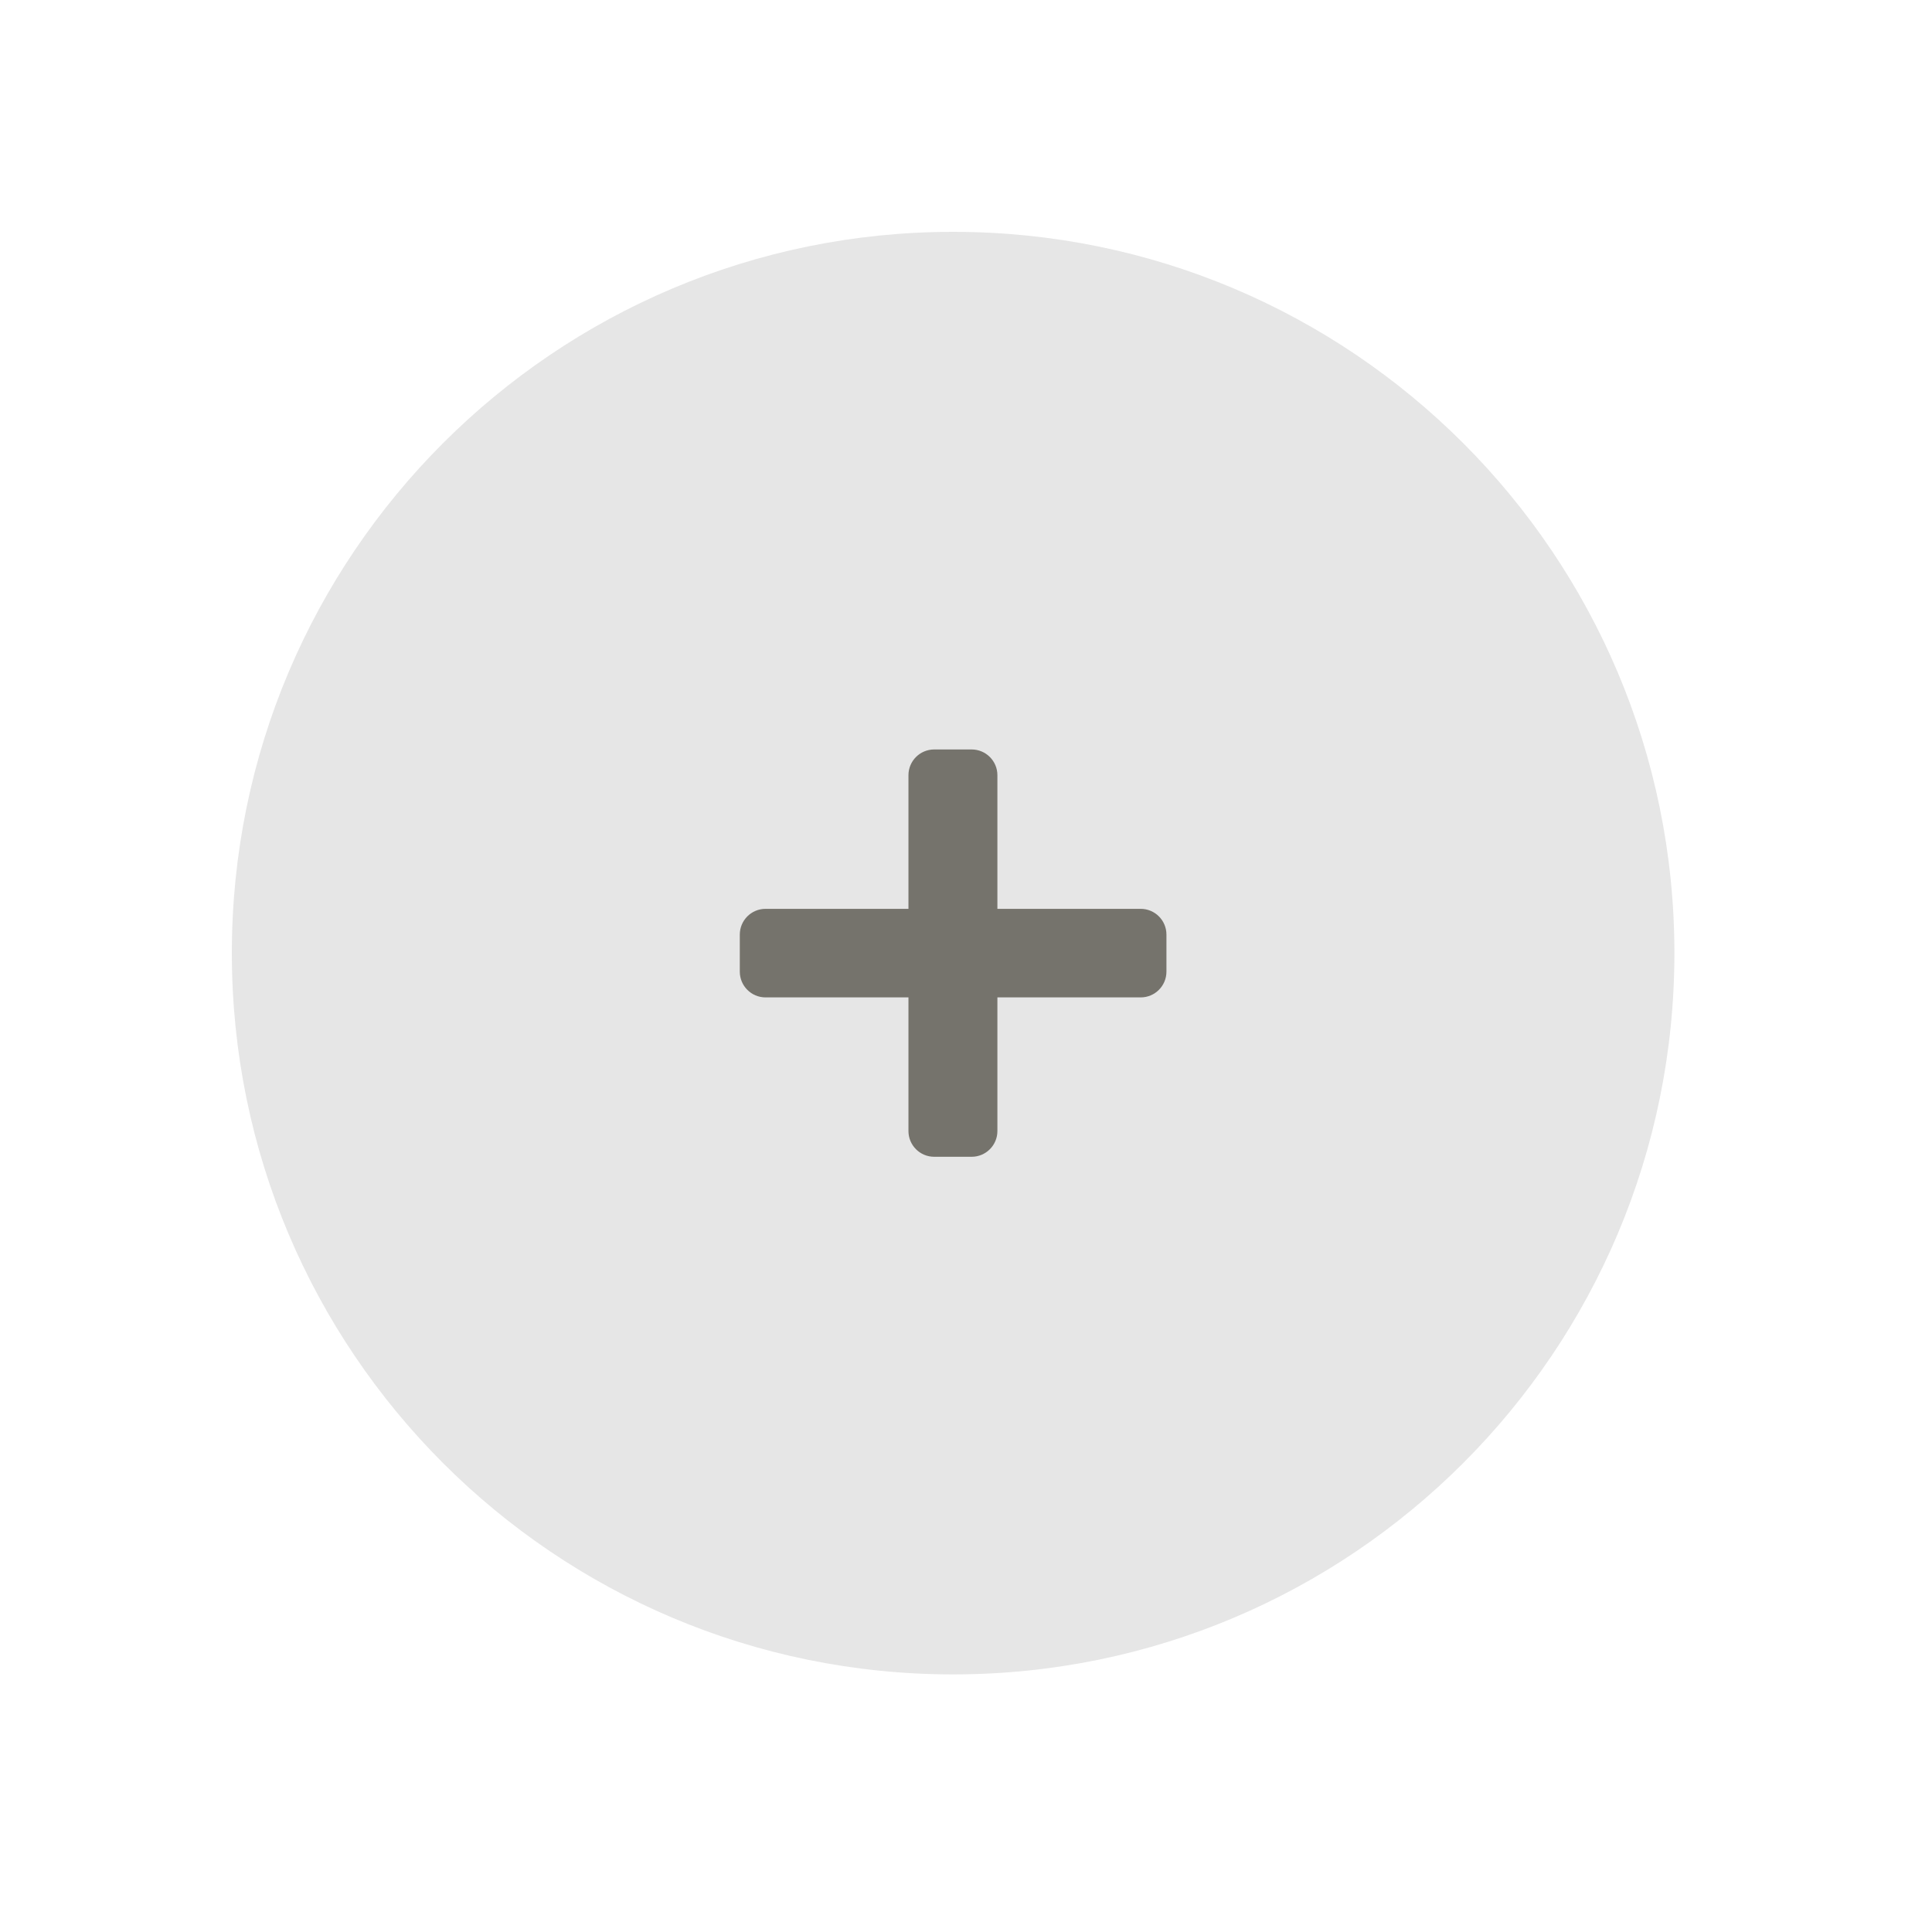
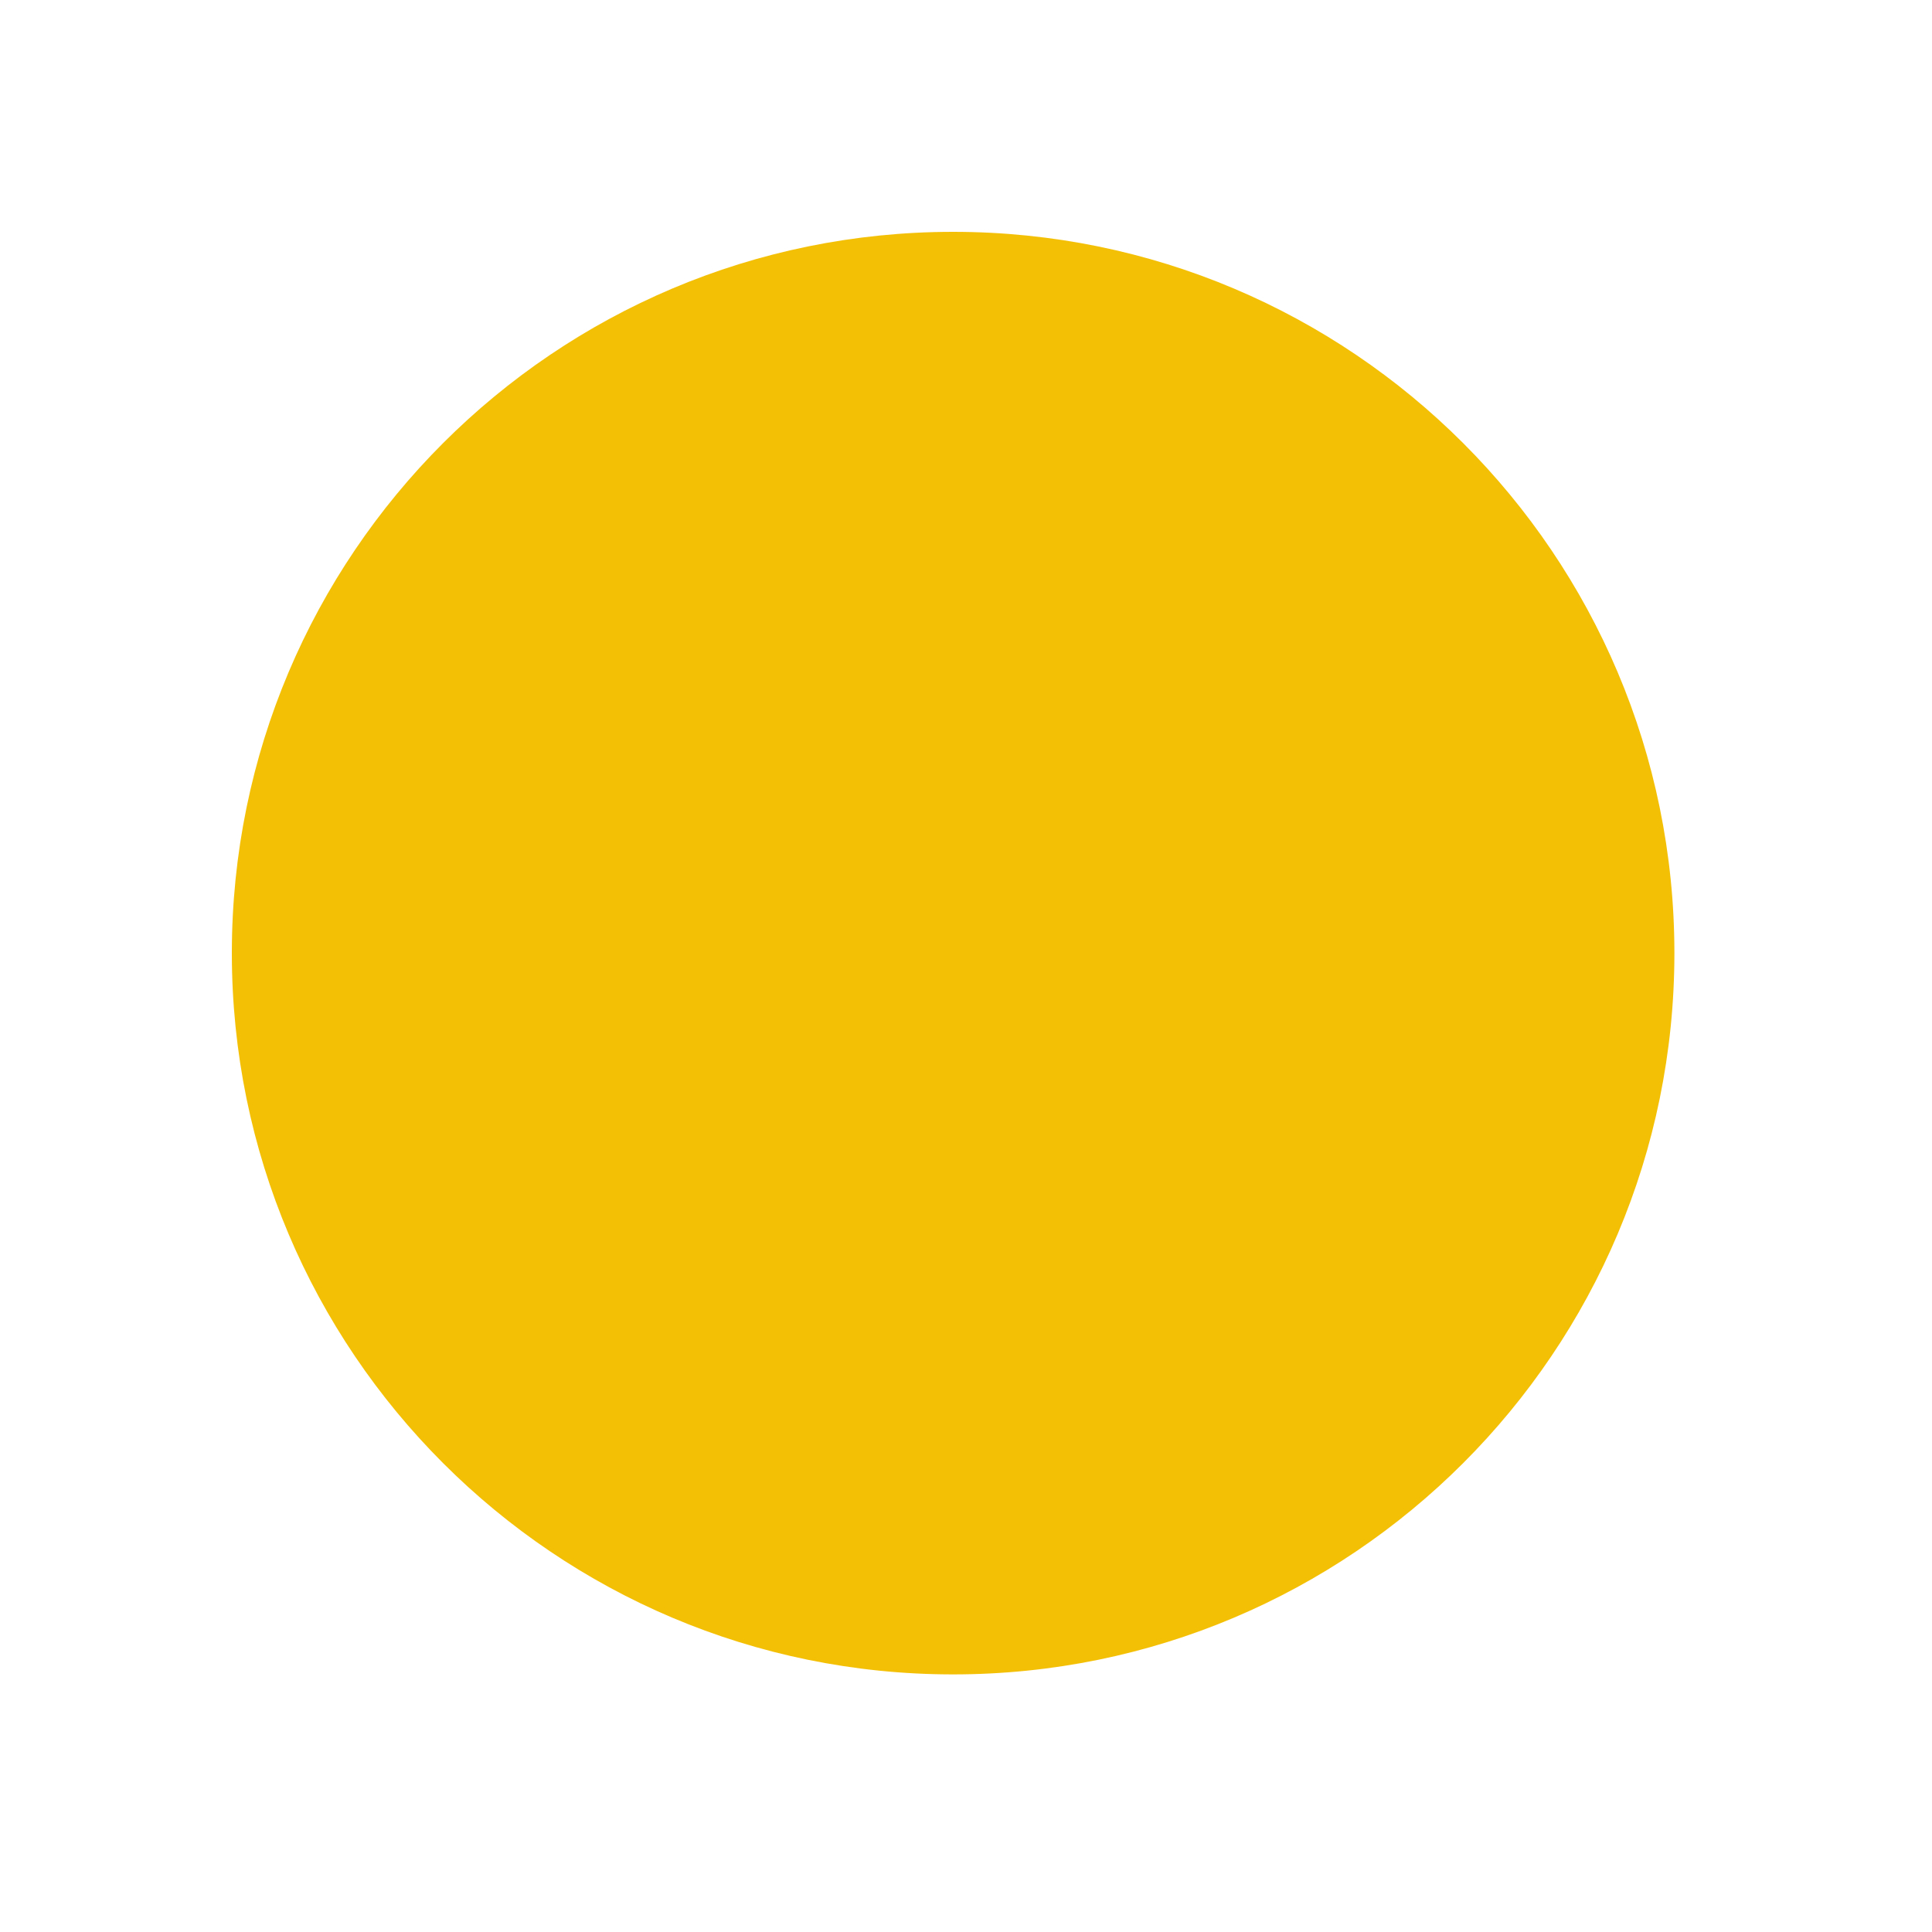
<svg xmlns="http://www.w3.org/2000/svg" width="75" height="75" viewBox="0 0 75 75" fill="none">
-   <rect x="9" y="9" width="56" height="56" rx="28" fill="#E6E6E6" />
-   <path d="M29.719 38.719C29.166 38.719 28.719 38.271 28.719 37.719V36.281C28.719 35.729 29.166 35.281 29.719 35.281H44.281C44.834 35.281 45.281 35.729 45.281 36.281V37.719C45.281 38.271 44.834 38.719 44.281 38.719H29.719ZM36.266 44.906C35.713 44.906 35.266 44.459 35.266 43.906V30.094C35.266 29.541 35.713 29.094 36.266 29.094H37.719C38.271 29.094 38.719 29.541 38.719 30.094V43.906C38.719 44.459 38.271 44.906 37.719 44.906H36.266Z" fill="#75736C" />
+   <rect x="9" y="9" width="56" height="56" rx="28" fill="#F4C005" />
+   <path d="M29.719 38.719C29.166 38.719 28.719 38.271 28.719 37.719V36.281C28.719 35.729 29.166 35.281 29.719 35.281H44.281C44.834 35.281 45.281 35.729 45.281 36.281V37.719C45.281 38.271 44.834 38.719 44.281 38.719H29.719ZM36.266 44.906C35.713 44.906 35.266 44.459 35.266 43.906V30.094C35.266 29.541 35.713 29.094 36.266 29.094H37.719C38.271 29.094 38.719 29.541 38.719 30.094V43.906C38.719 44.459 38.271 44.906 37.719 44.906H36.266Z" fill="#F4C005" />
</svg>
